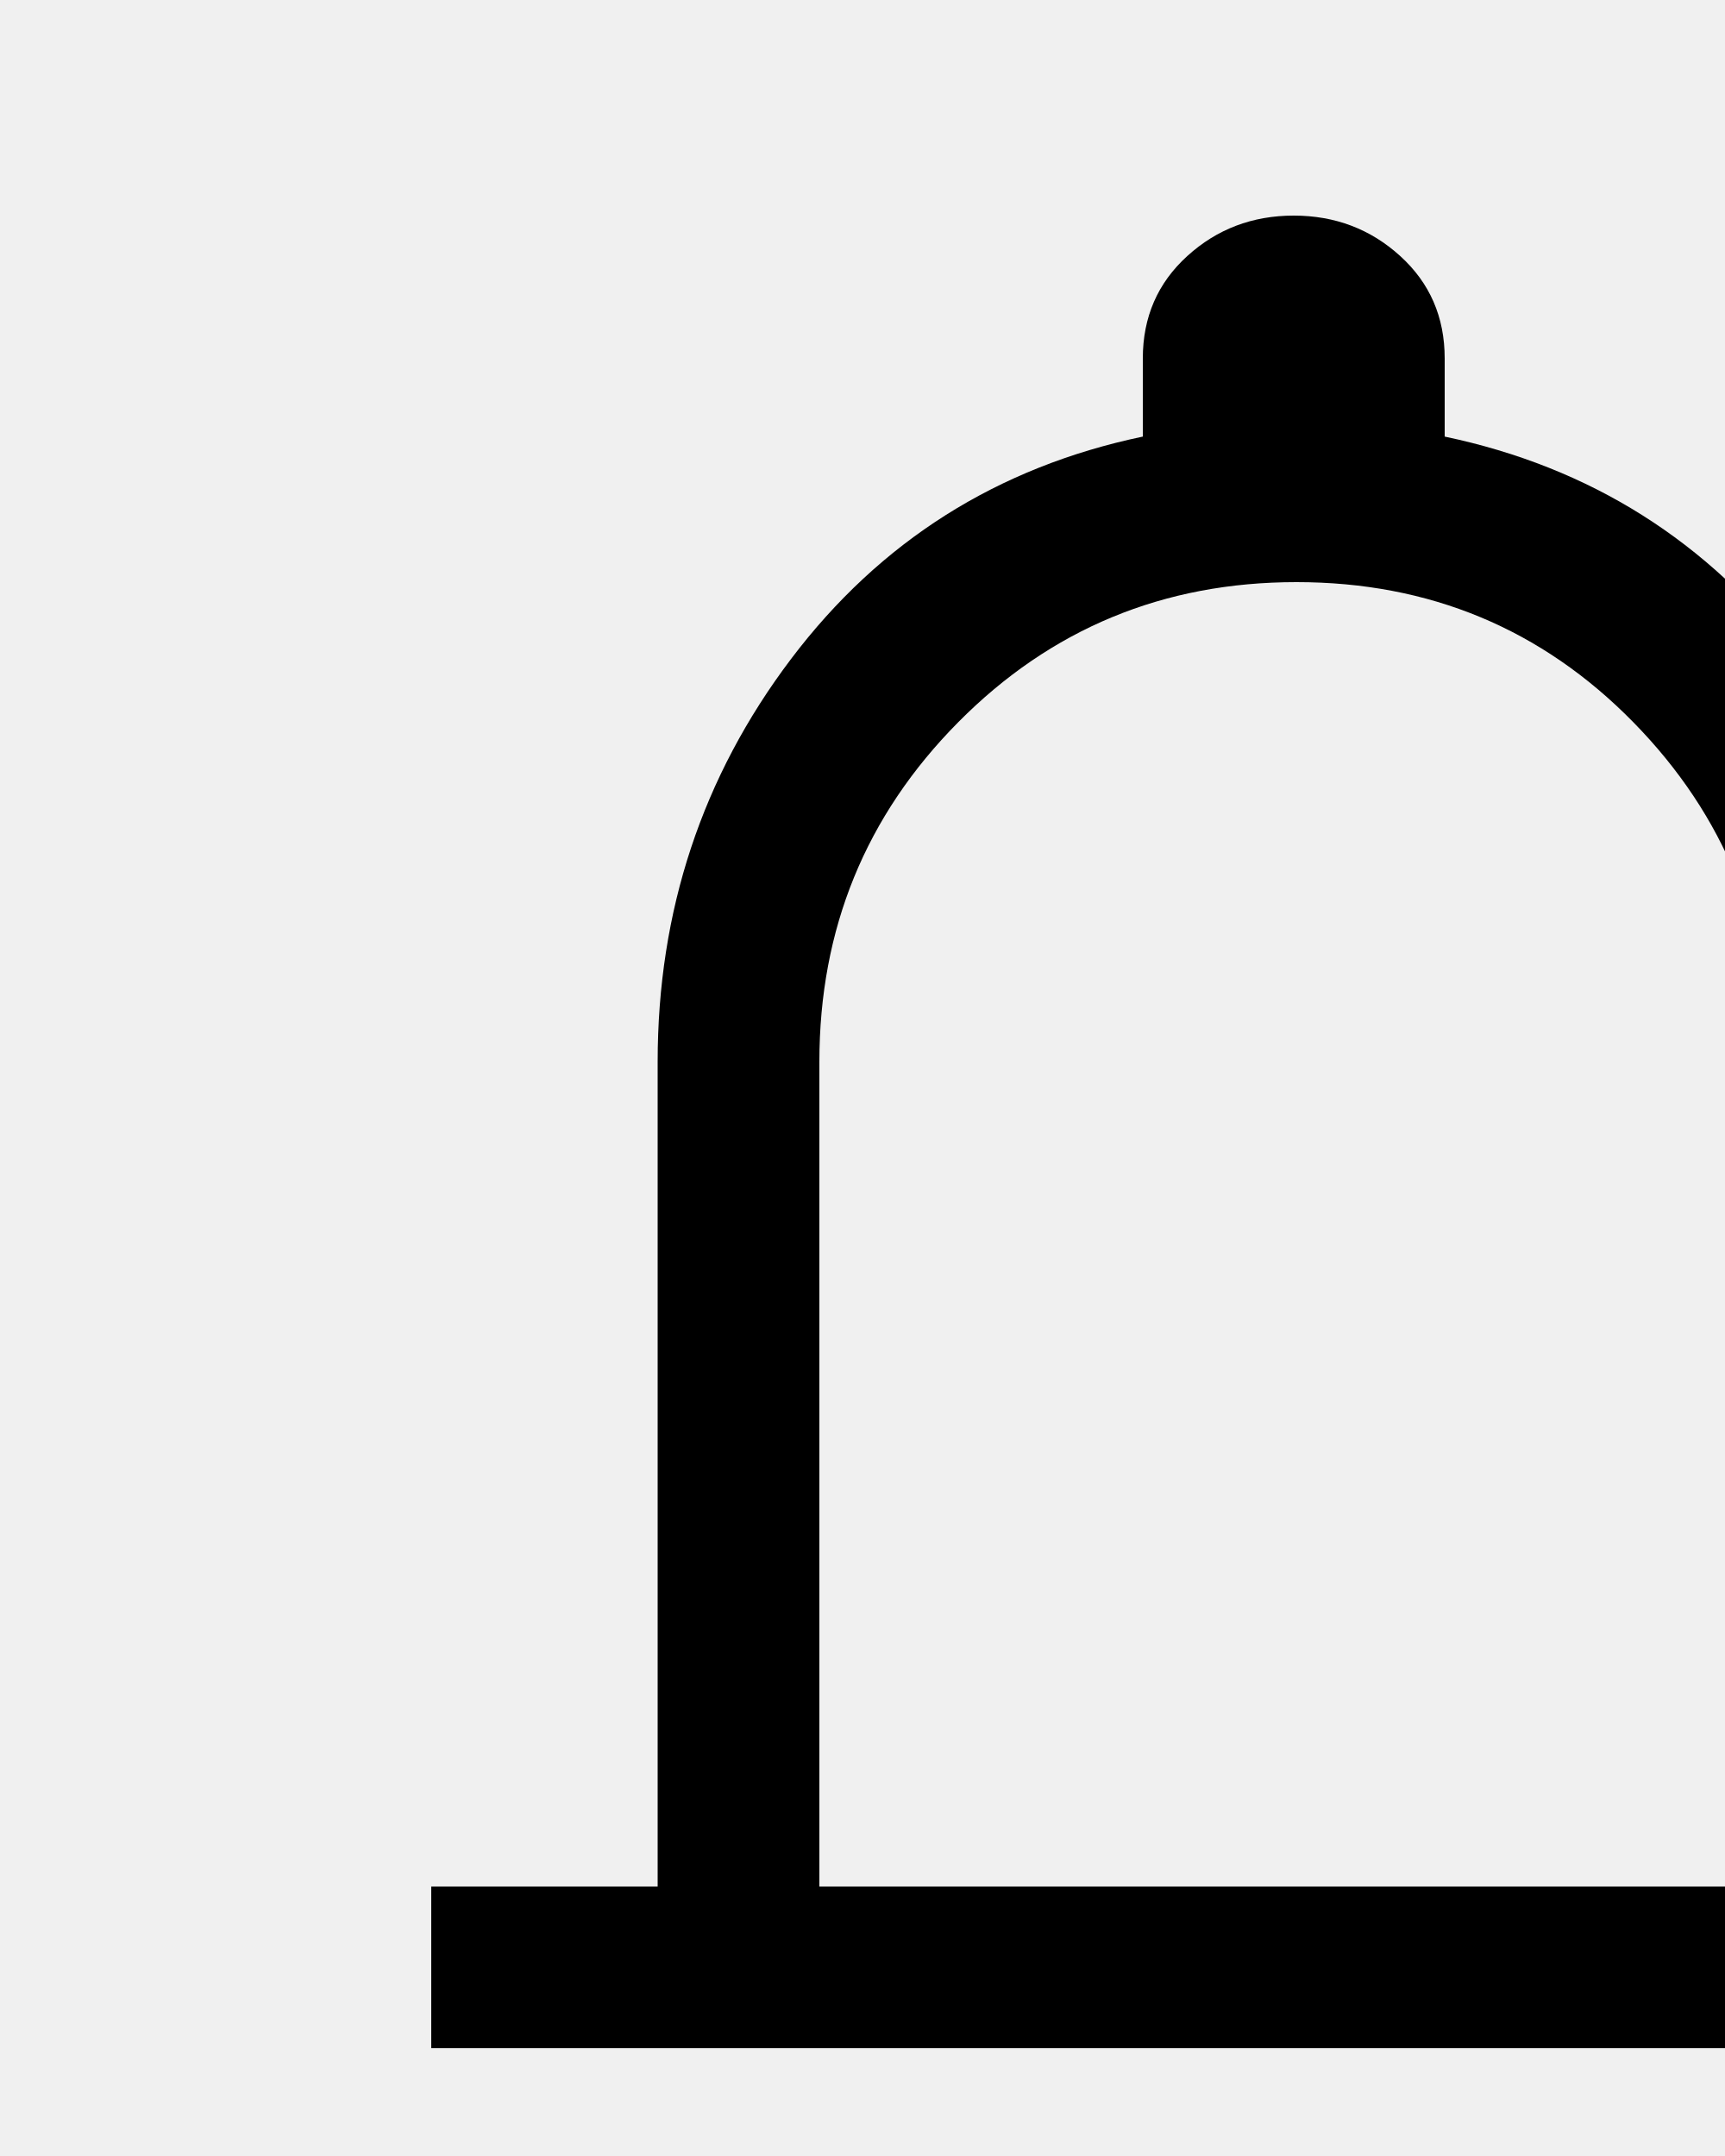
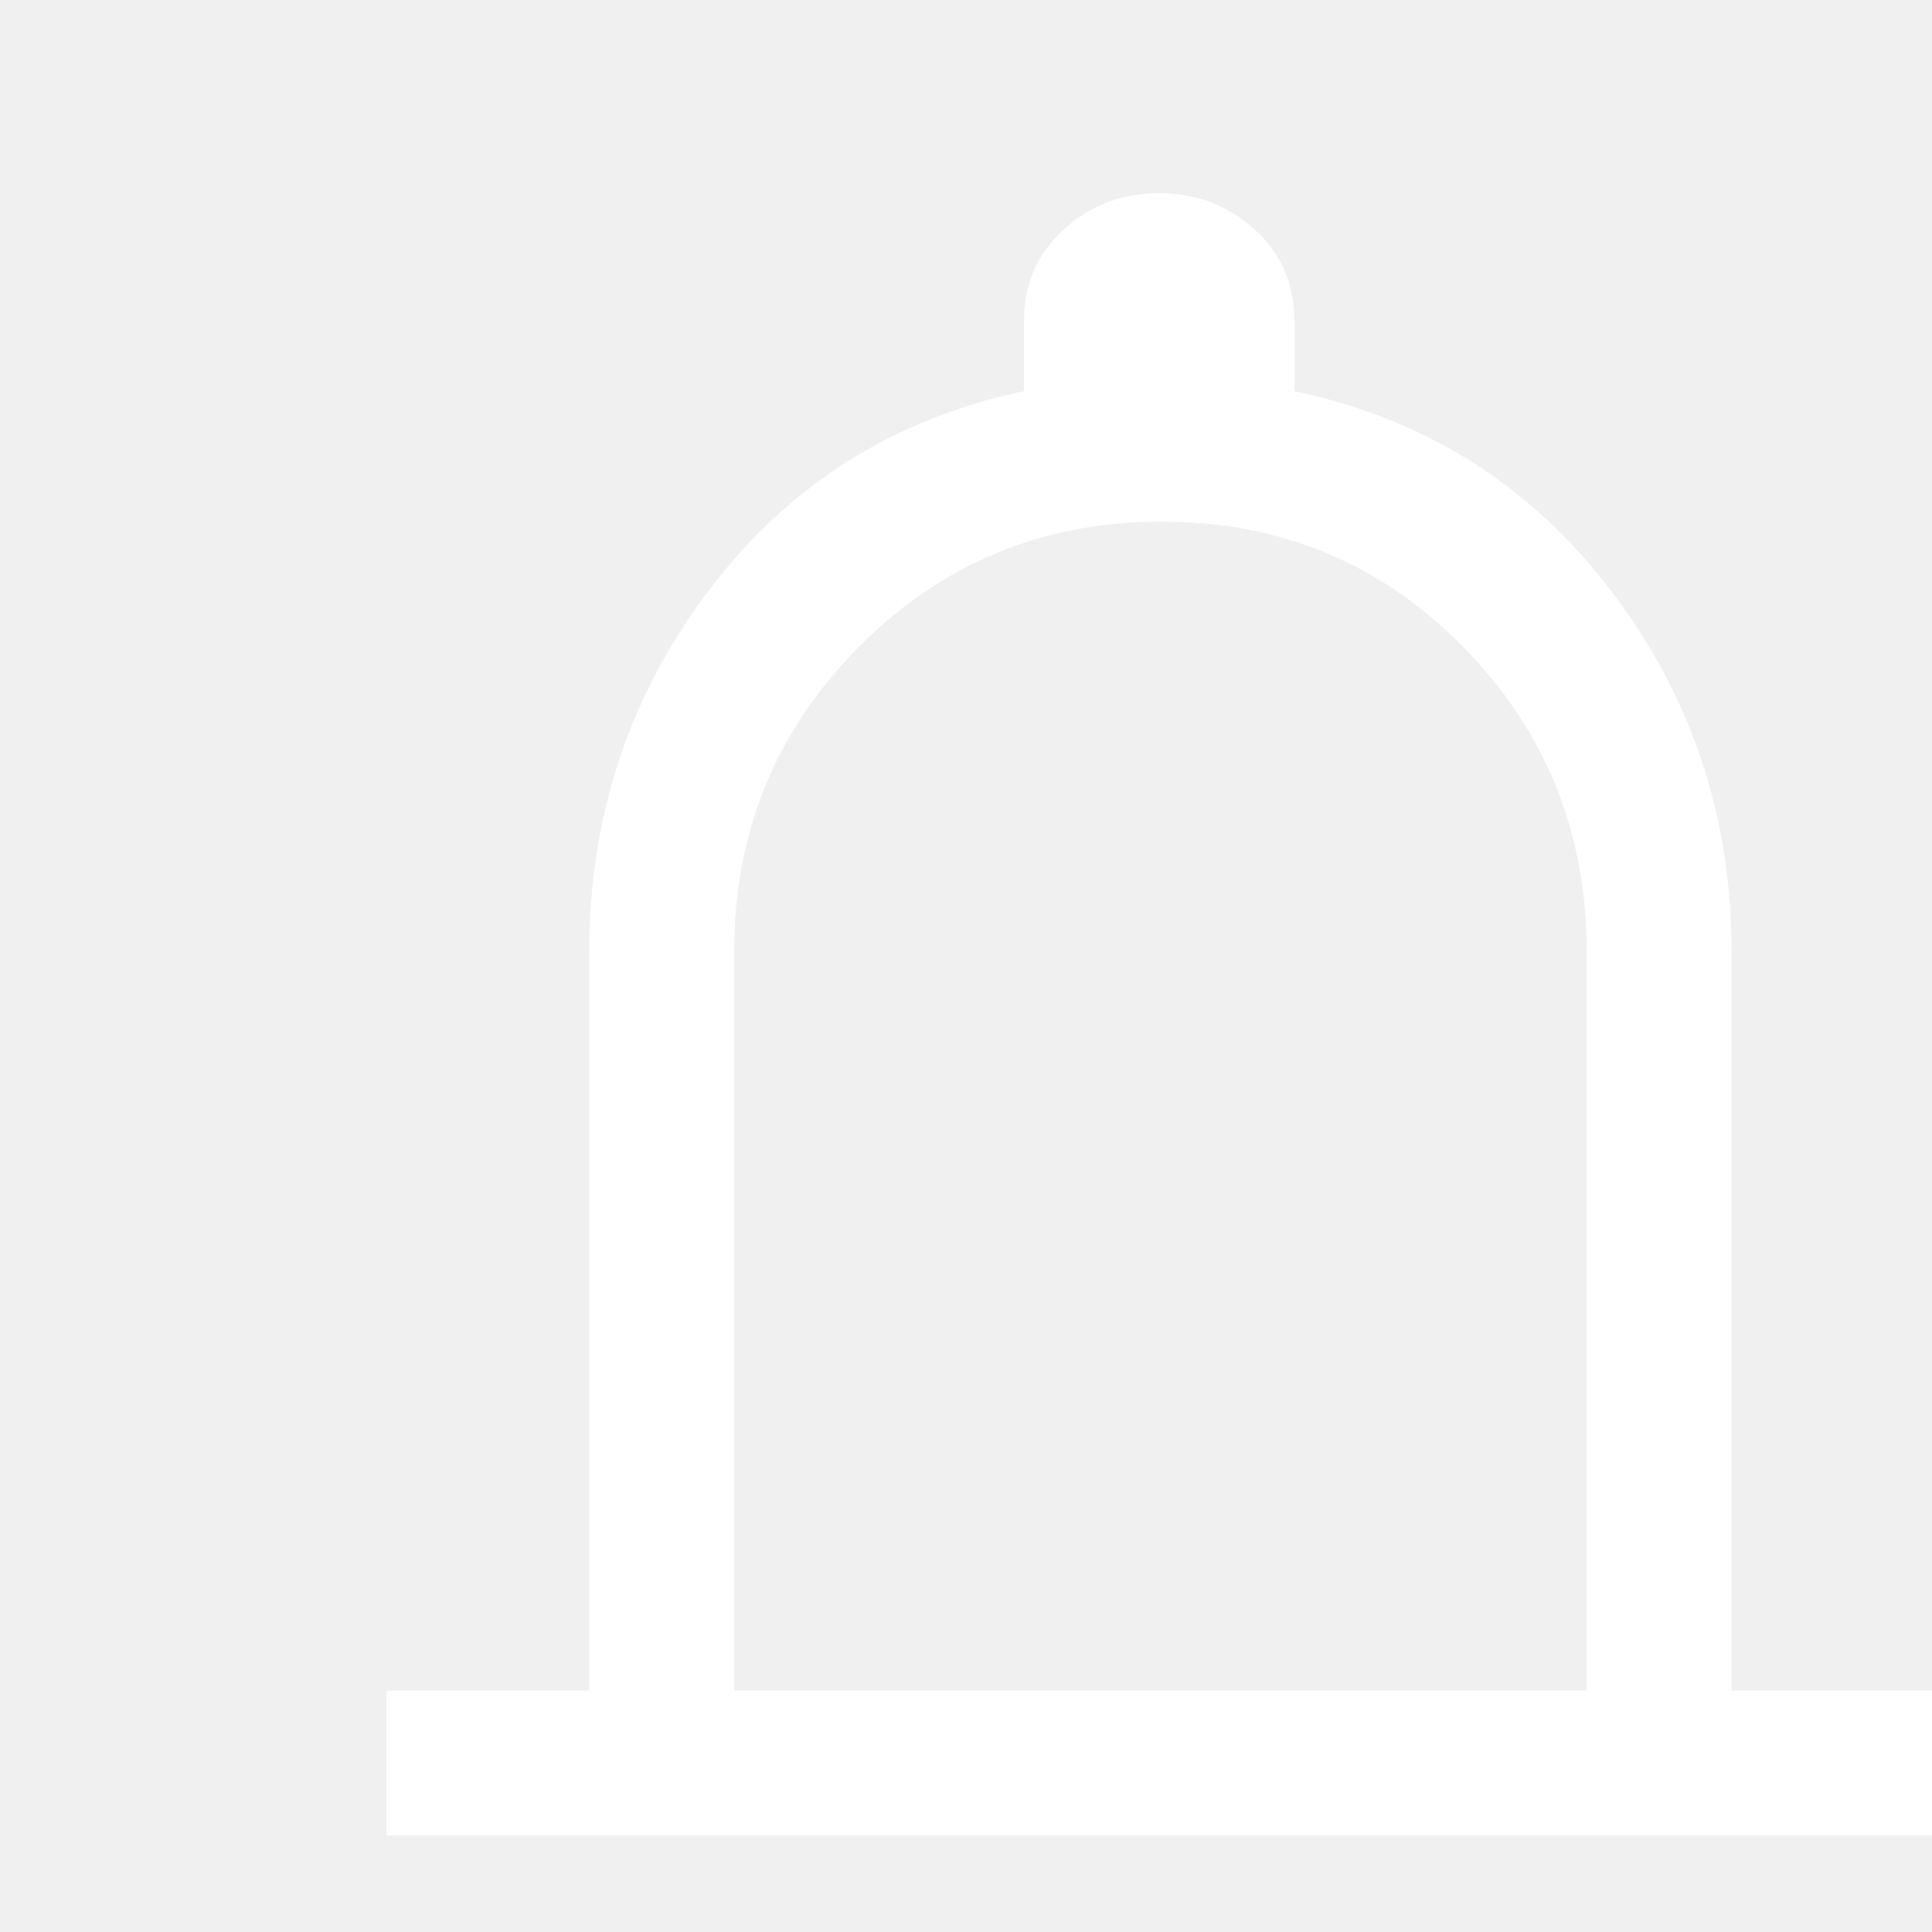
- <svg xmlns="http://www.w3.org/2000/svg">
+ <svg xmlns="http://www.w3.org/2000/svg" width="40" height="40" fill="white">
  <path d="M8 38v-3h4.2V19.7q0-4.2 2.475-7.475Q17.15 8.95 21.2 8.1V6.65q0-1.15.825-1.9T24 4q1.15 0 1.975.75.825.75.825 1.9V8.1q4.05.85 6.55 4.125t2.5 7.475V35H40v3Zm16-14.75ZM24 44q-1.6 0-2.8-1.175Q20 41.65 20 40h8q0 1.65-1.175 2.825Q25.65 44 24 44Zm-8.8-9h17.65V19.7q0-3.7-2.55-6.3-2.55-2.6-6.25-2.6t-6.275 2.6Q15.2 16 15.2 19.7Z" />
</svg>
